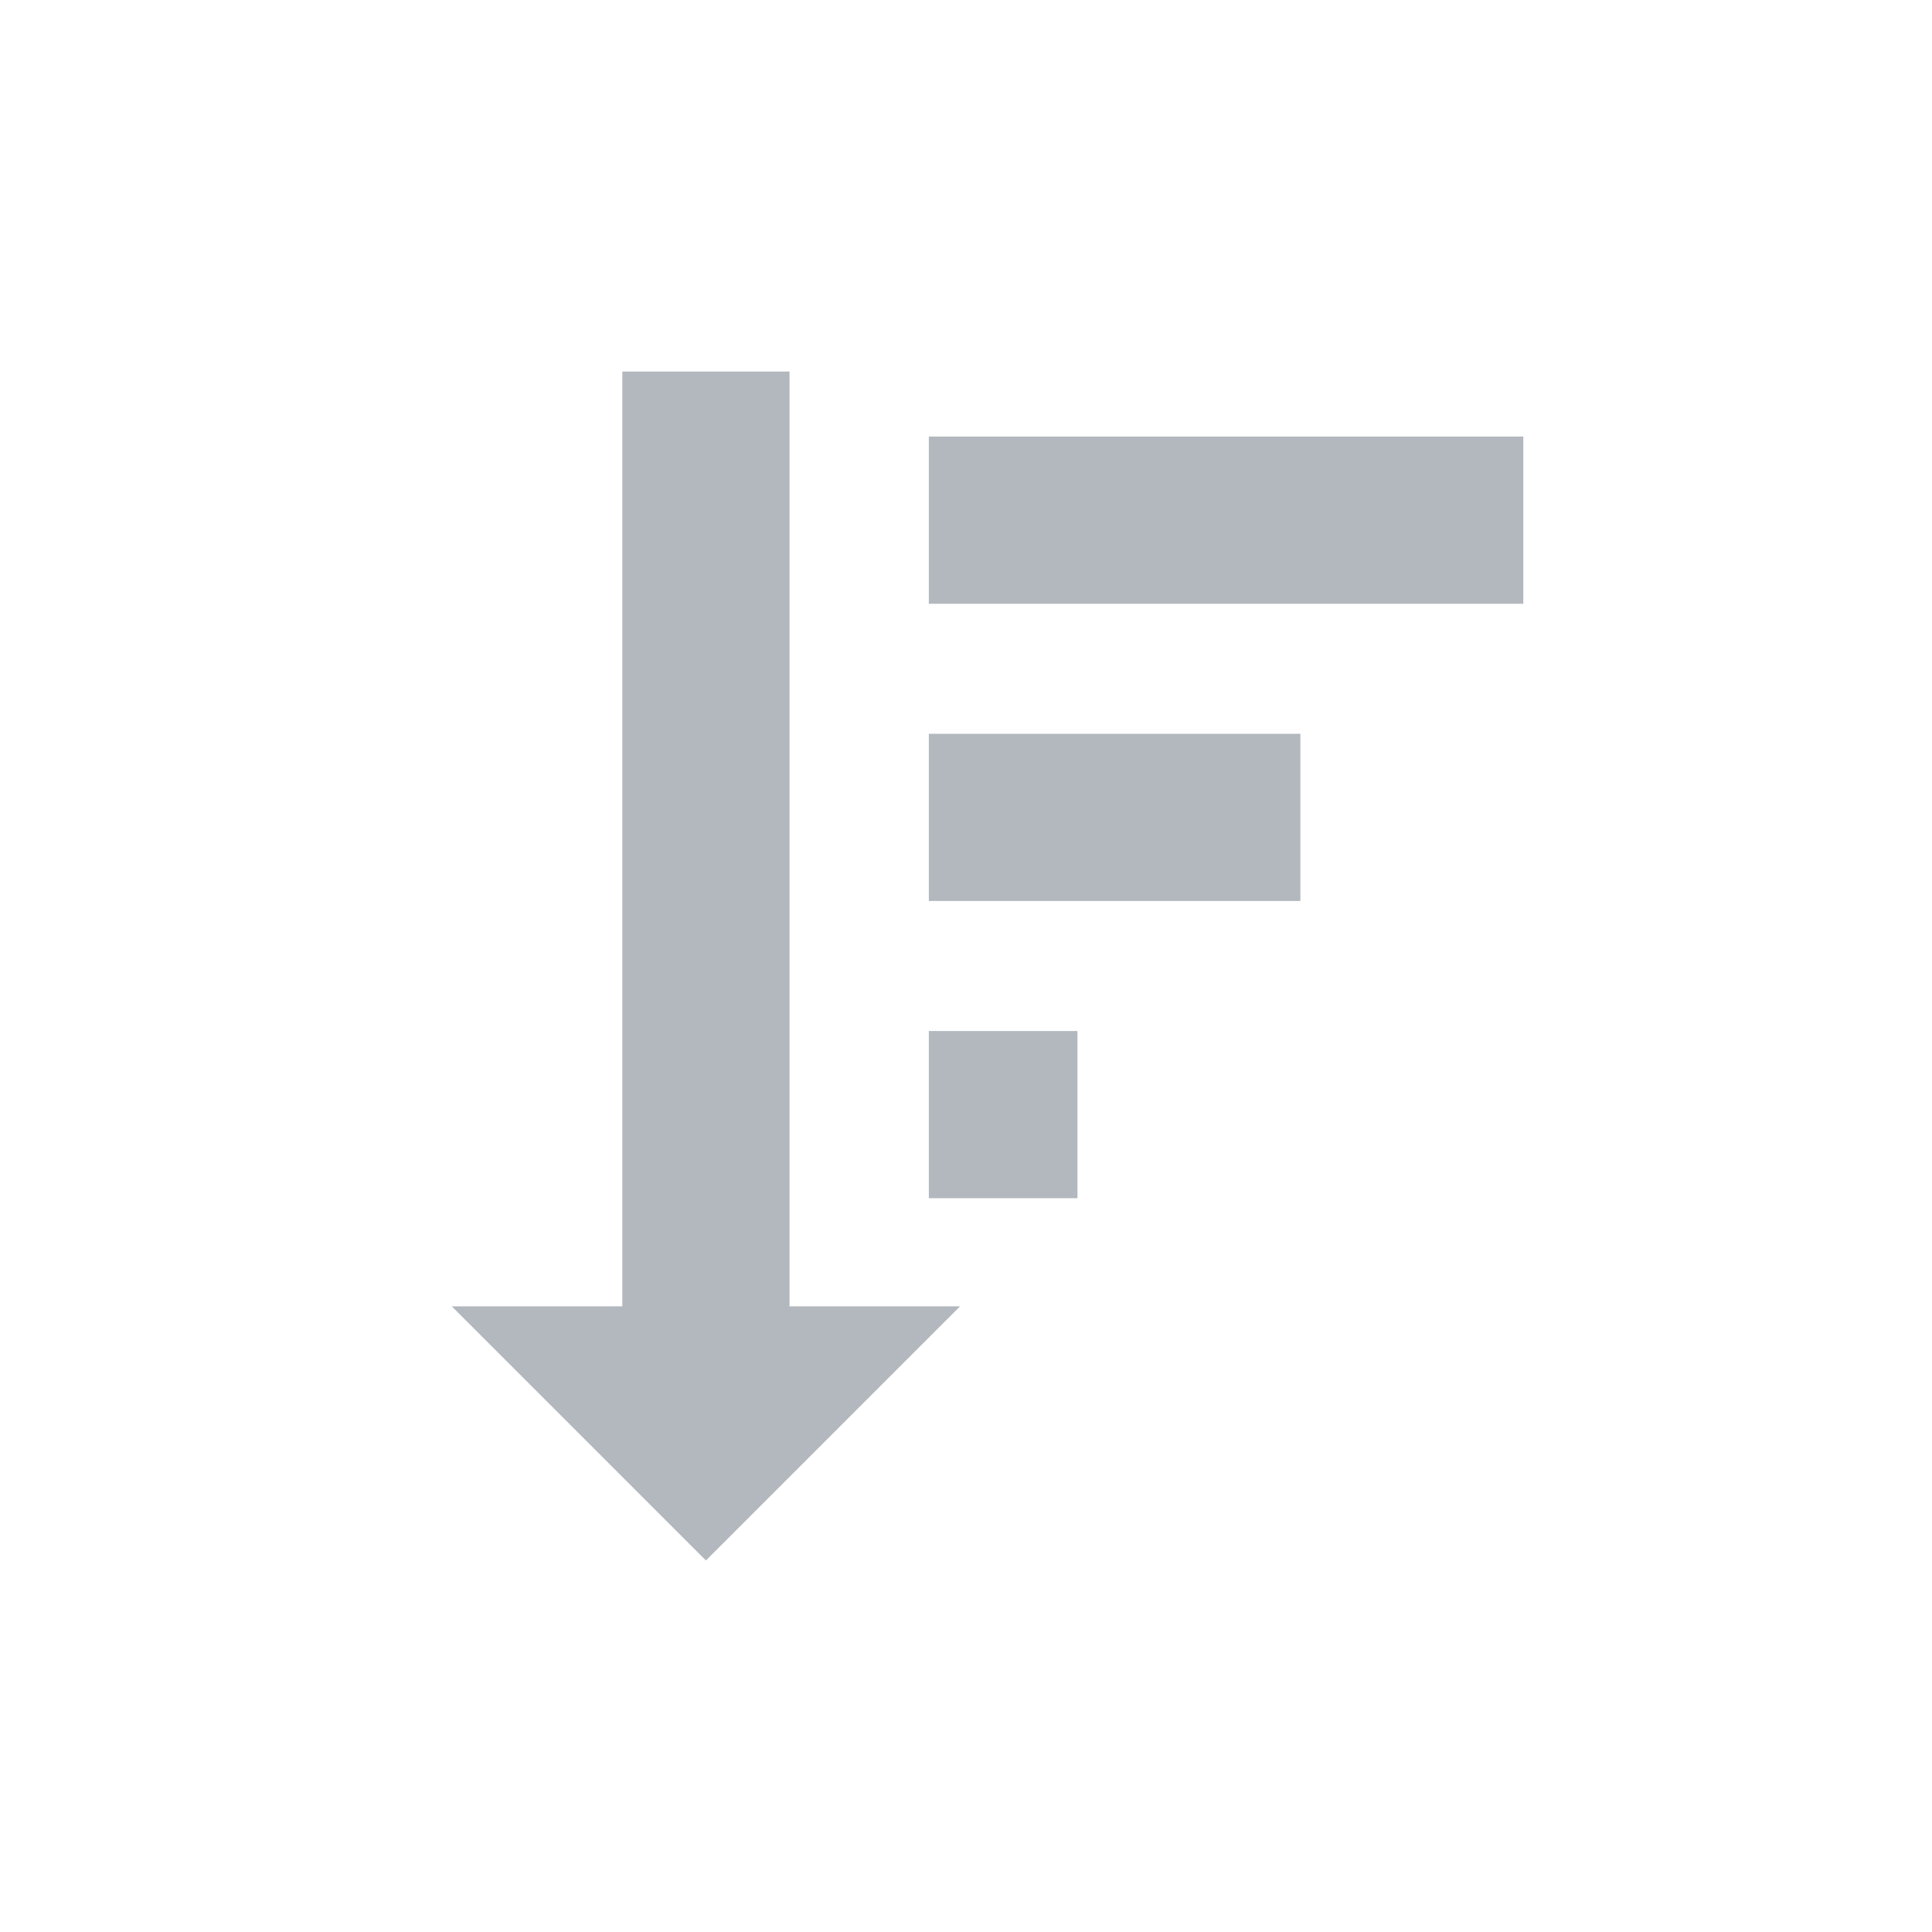
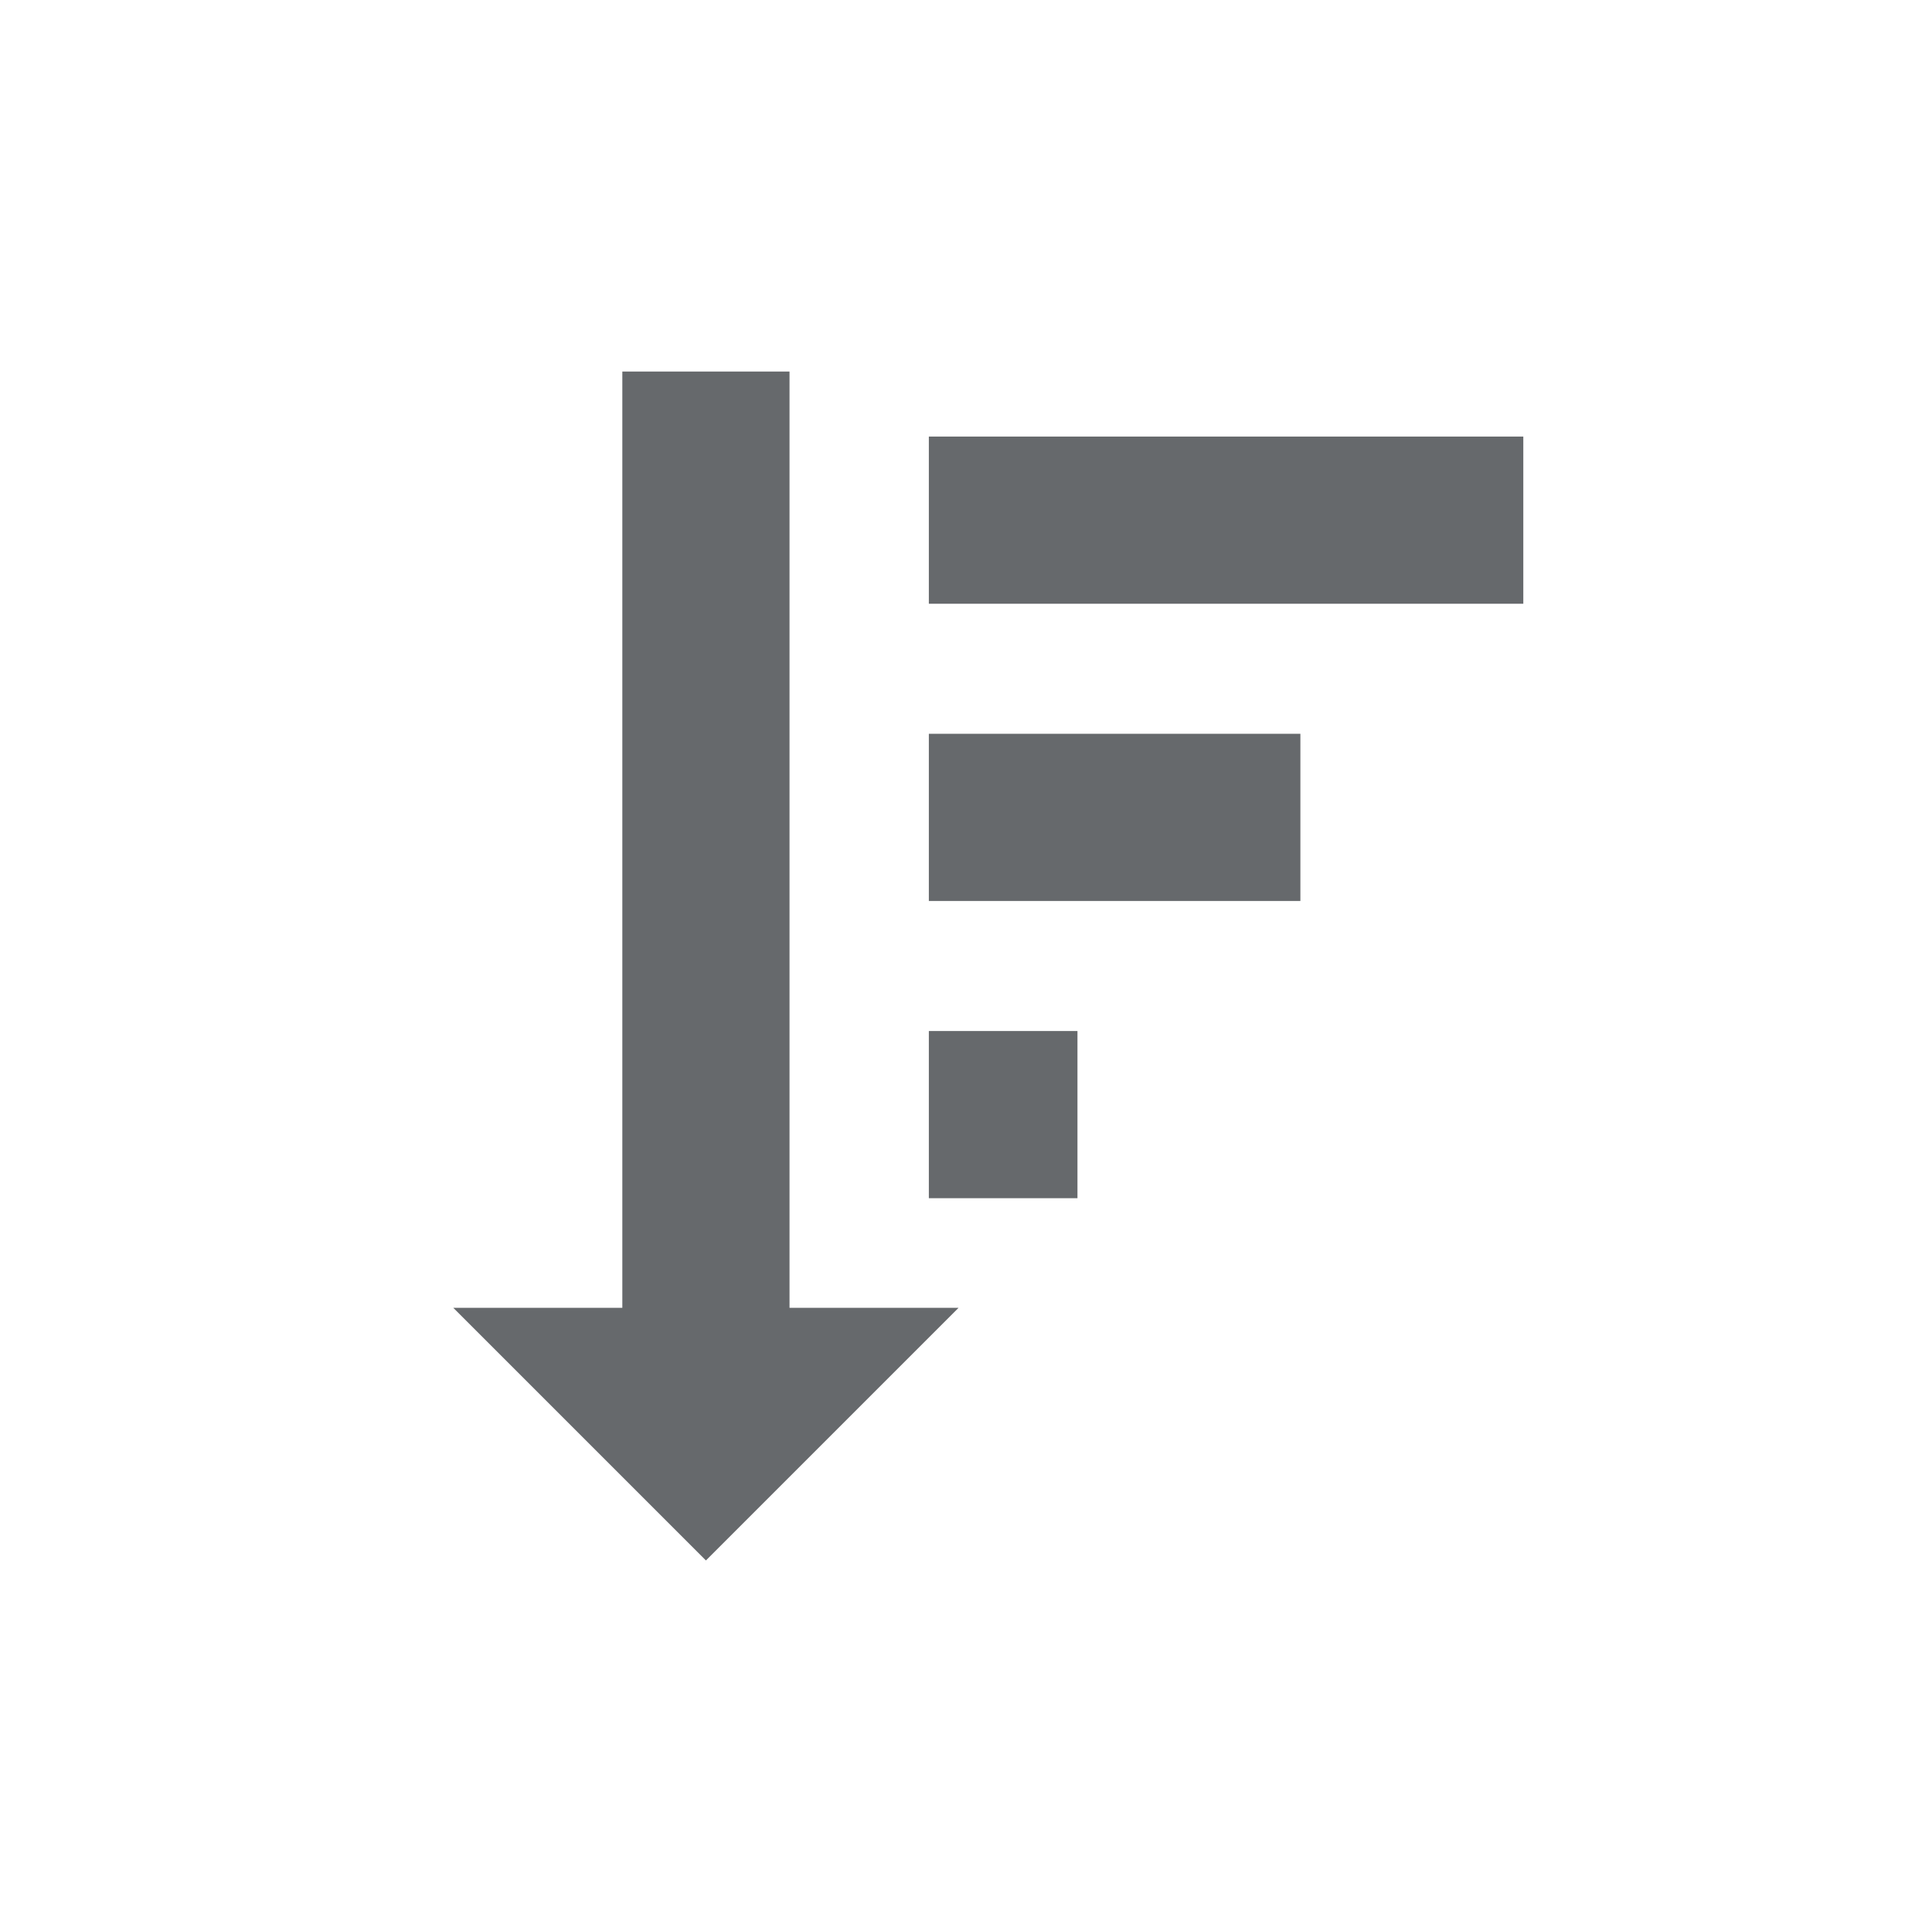
- <svg xmlns="http://www.w3.org/2000/svg" viewBox="0 0 26 26">
-   <line x1="9.5" y1="5" x2="9.5" y2="18.04" style="fill:none;stroke:#b2b8bd;stroke-miterlimit:10;stroke-width:2.25px" />
-   <polygon points="12.92 17.58 6.08 17.58 9.5 21 12.92 17.58" style="fill:#b2b8bd" />
-   <line x1="12.5" y1="7" x2="20.5" y2="7" style="fill:none;stroke:#b2b8bd;stroke-miterlimit:10;stroke-width:2.25px" />
-   <line x1="12.5" y1="11" x2="17.5" y2="11" style="fill:none;stroke:#b2b8bd;stroke-miterlimit:10;stroke-width:2.25px" />
-   <line x1="12.5" y1="15" x2="14.5" y2="15" style="fill:none;stroke:#b2b8bd;stroke-miterlimit:10;stroke-width:2.25px" />
+ <svg xmlns="http://www.w3.org/2000/svg" version="1.1" id="Layer_1" x="0px" y="0px" viewBox="0 0 26 26" style="enable-background:new 0 0 26 26;" xml:space="preserve">
+   <style type="text/css">
+ 	.st0{fill:none;stroke:#66696C;stroke-width:2.25;stroke-miterlimit:10;}
+ 	.st1{fill:#66696C;}
+ </style>
+   <line class="st0" x1="9.5" y1="5" x2="9.5" y2="18" />
+   <polygon class="st1" points="12.9,17.6 6.1,17.6 9.5,21 " />
+   <line class="st0" x1="12.5" y1="7" x2="20.5" y2="7" />
+   <line class="st0" x1="12.5" y1="11" x2="17.5" y2="11" />
+   <line class="st0" x1="12.5" y1="15" x2="14.5" y2="15" />
</svg>
